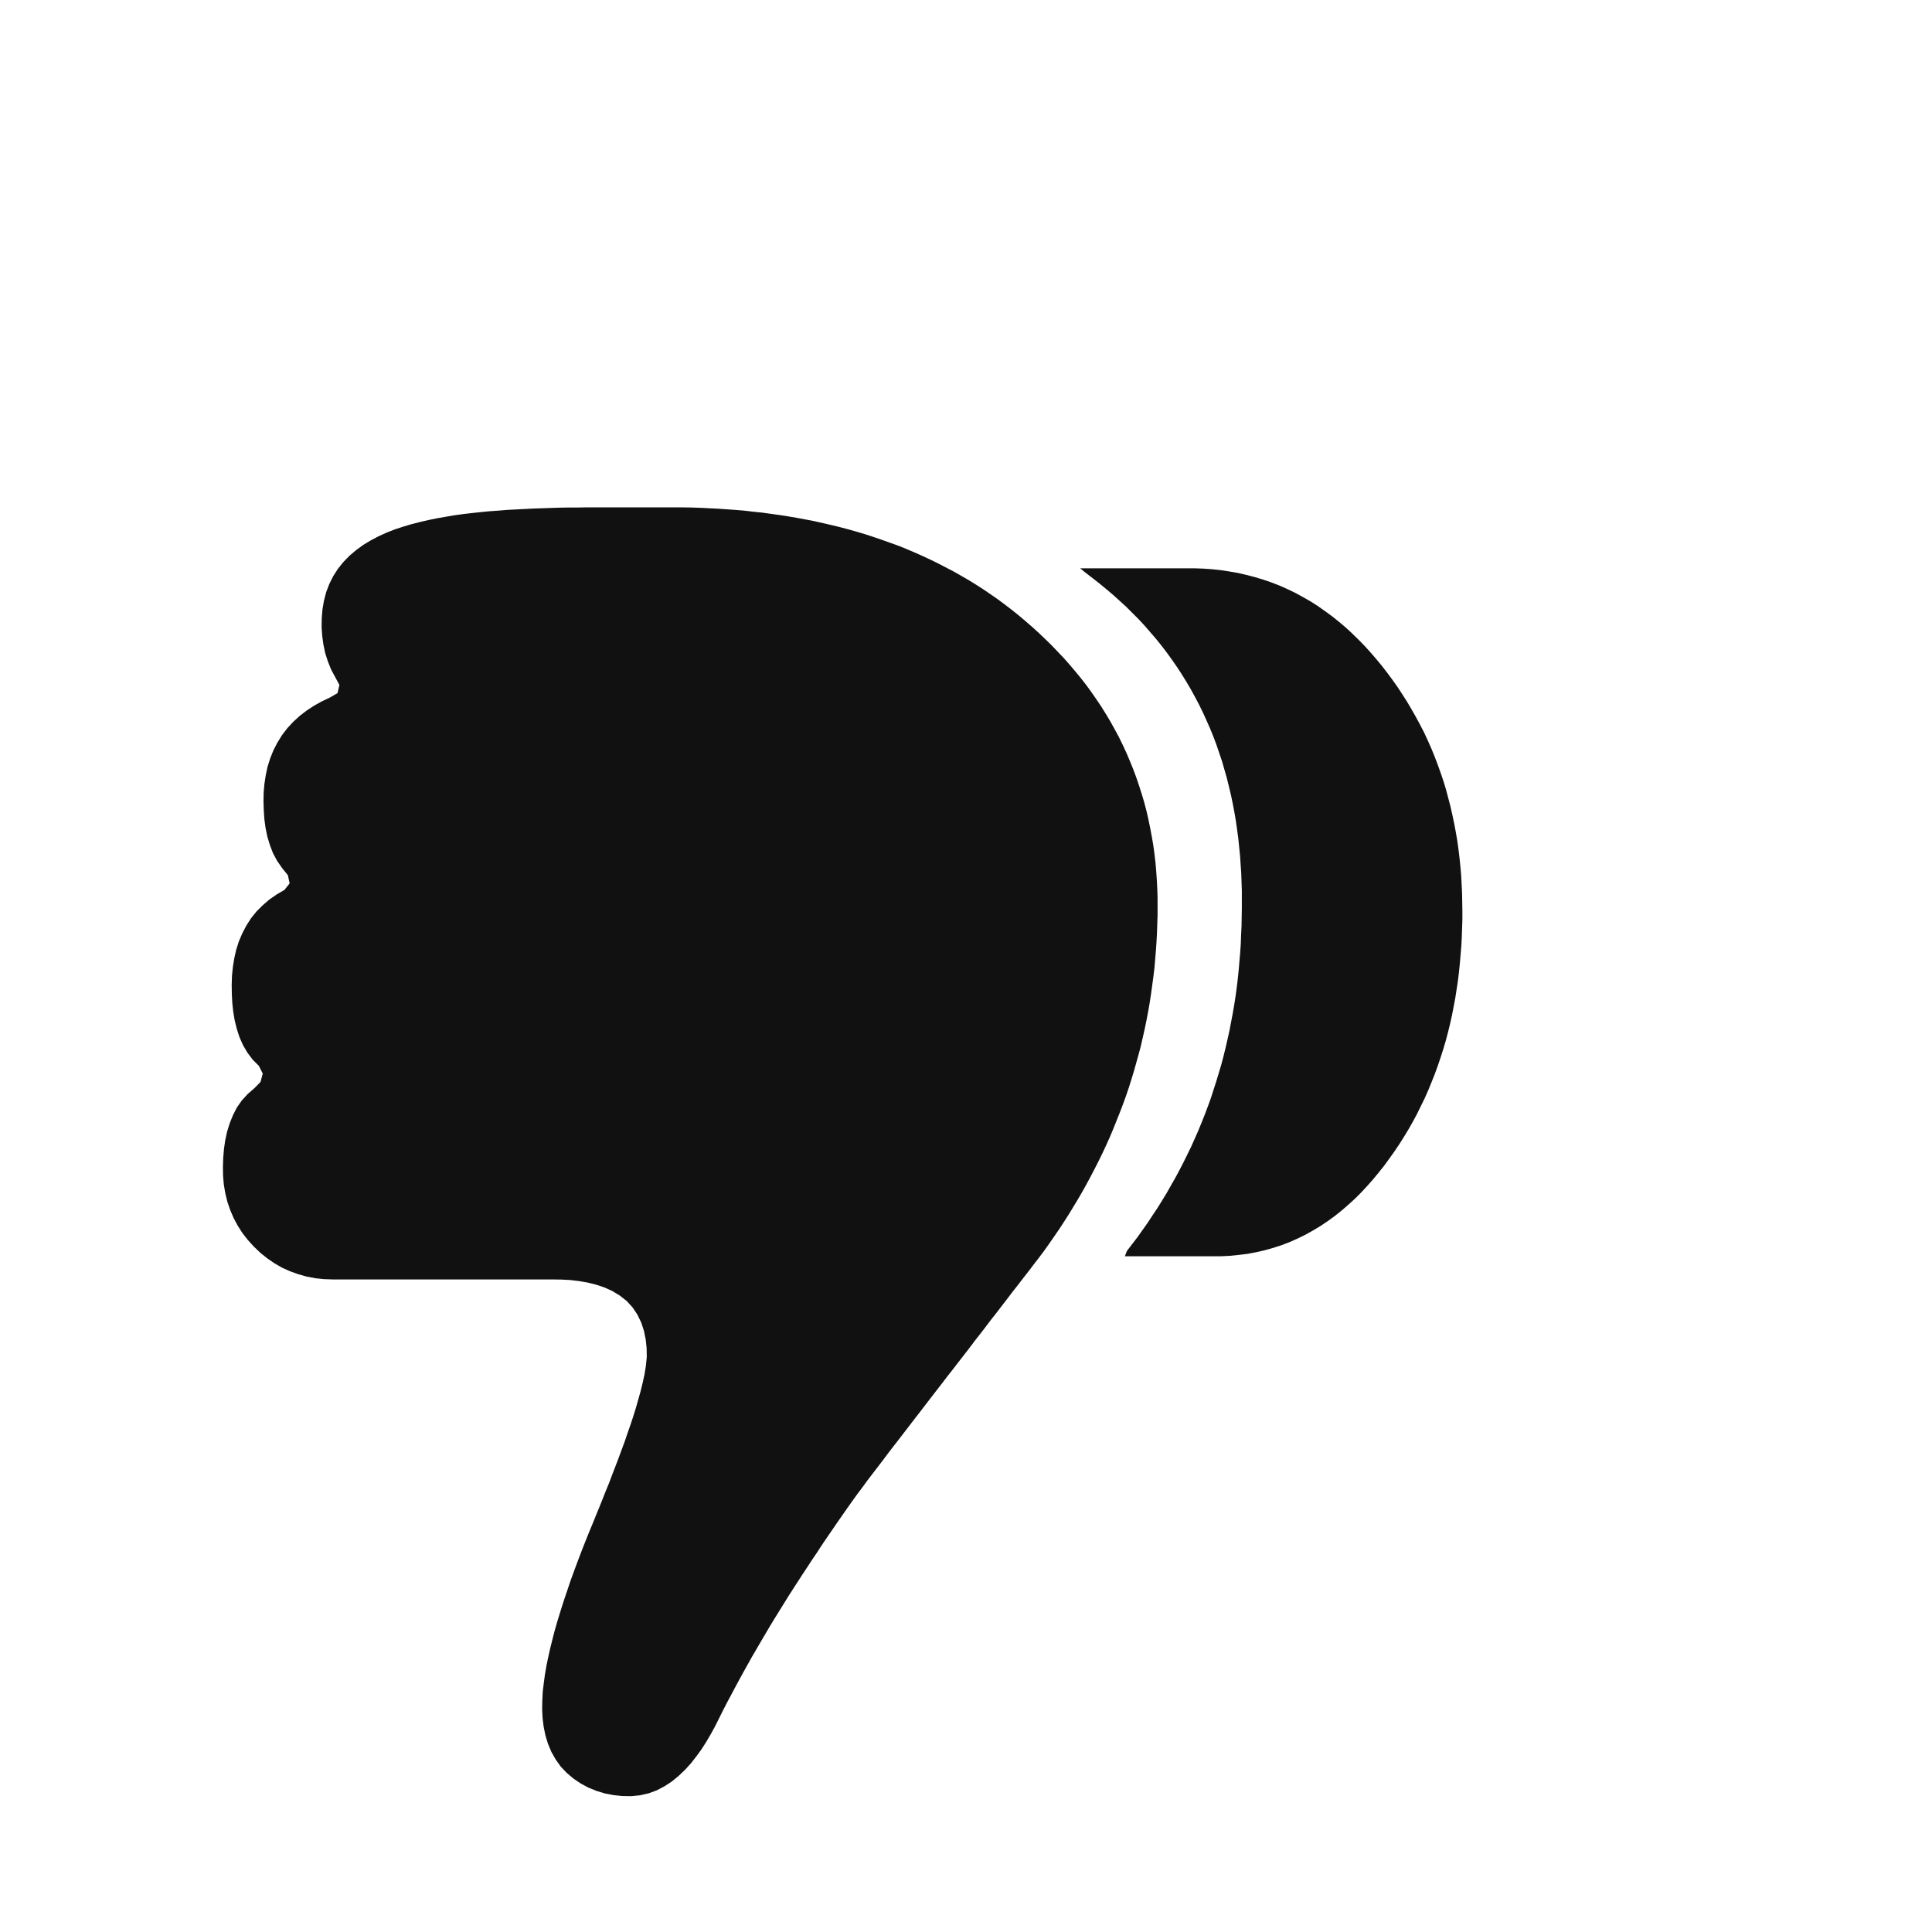
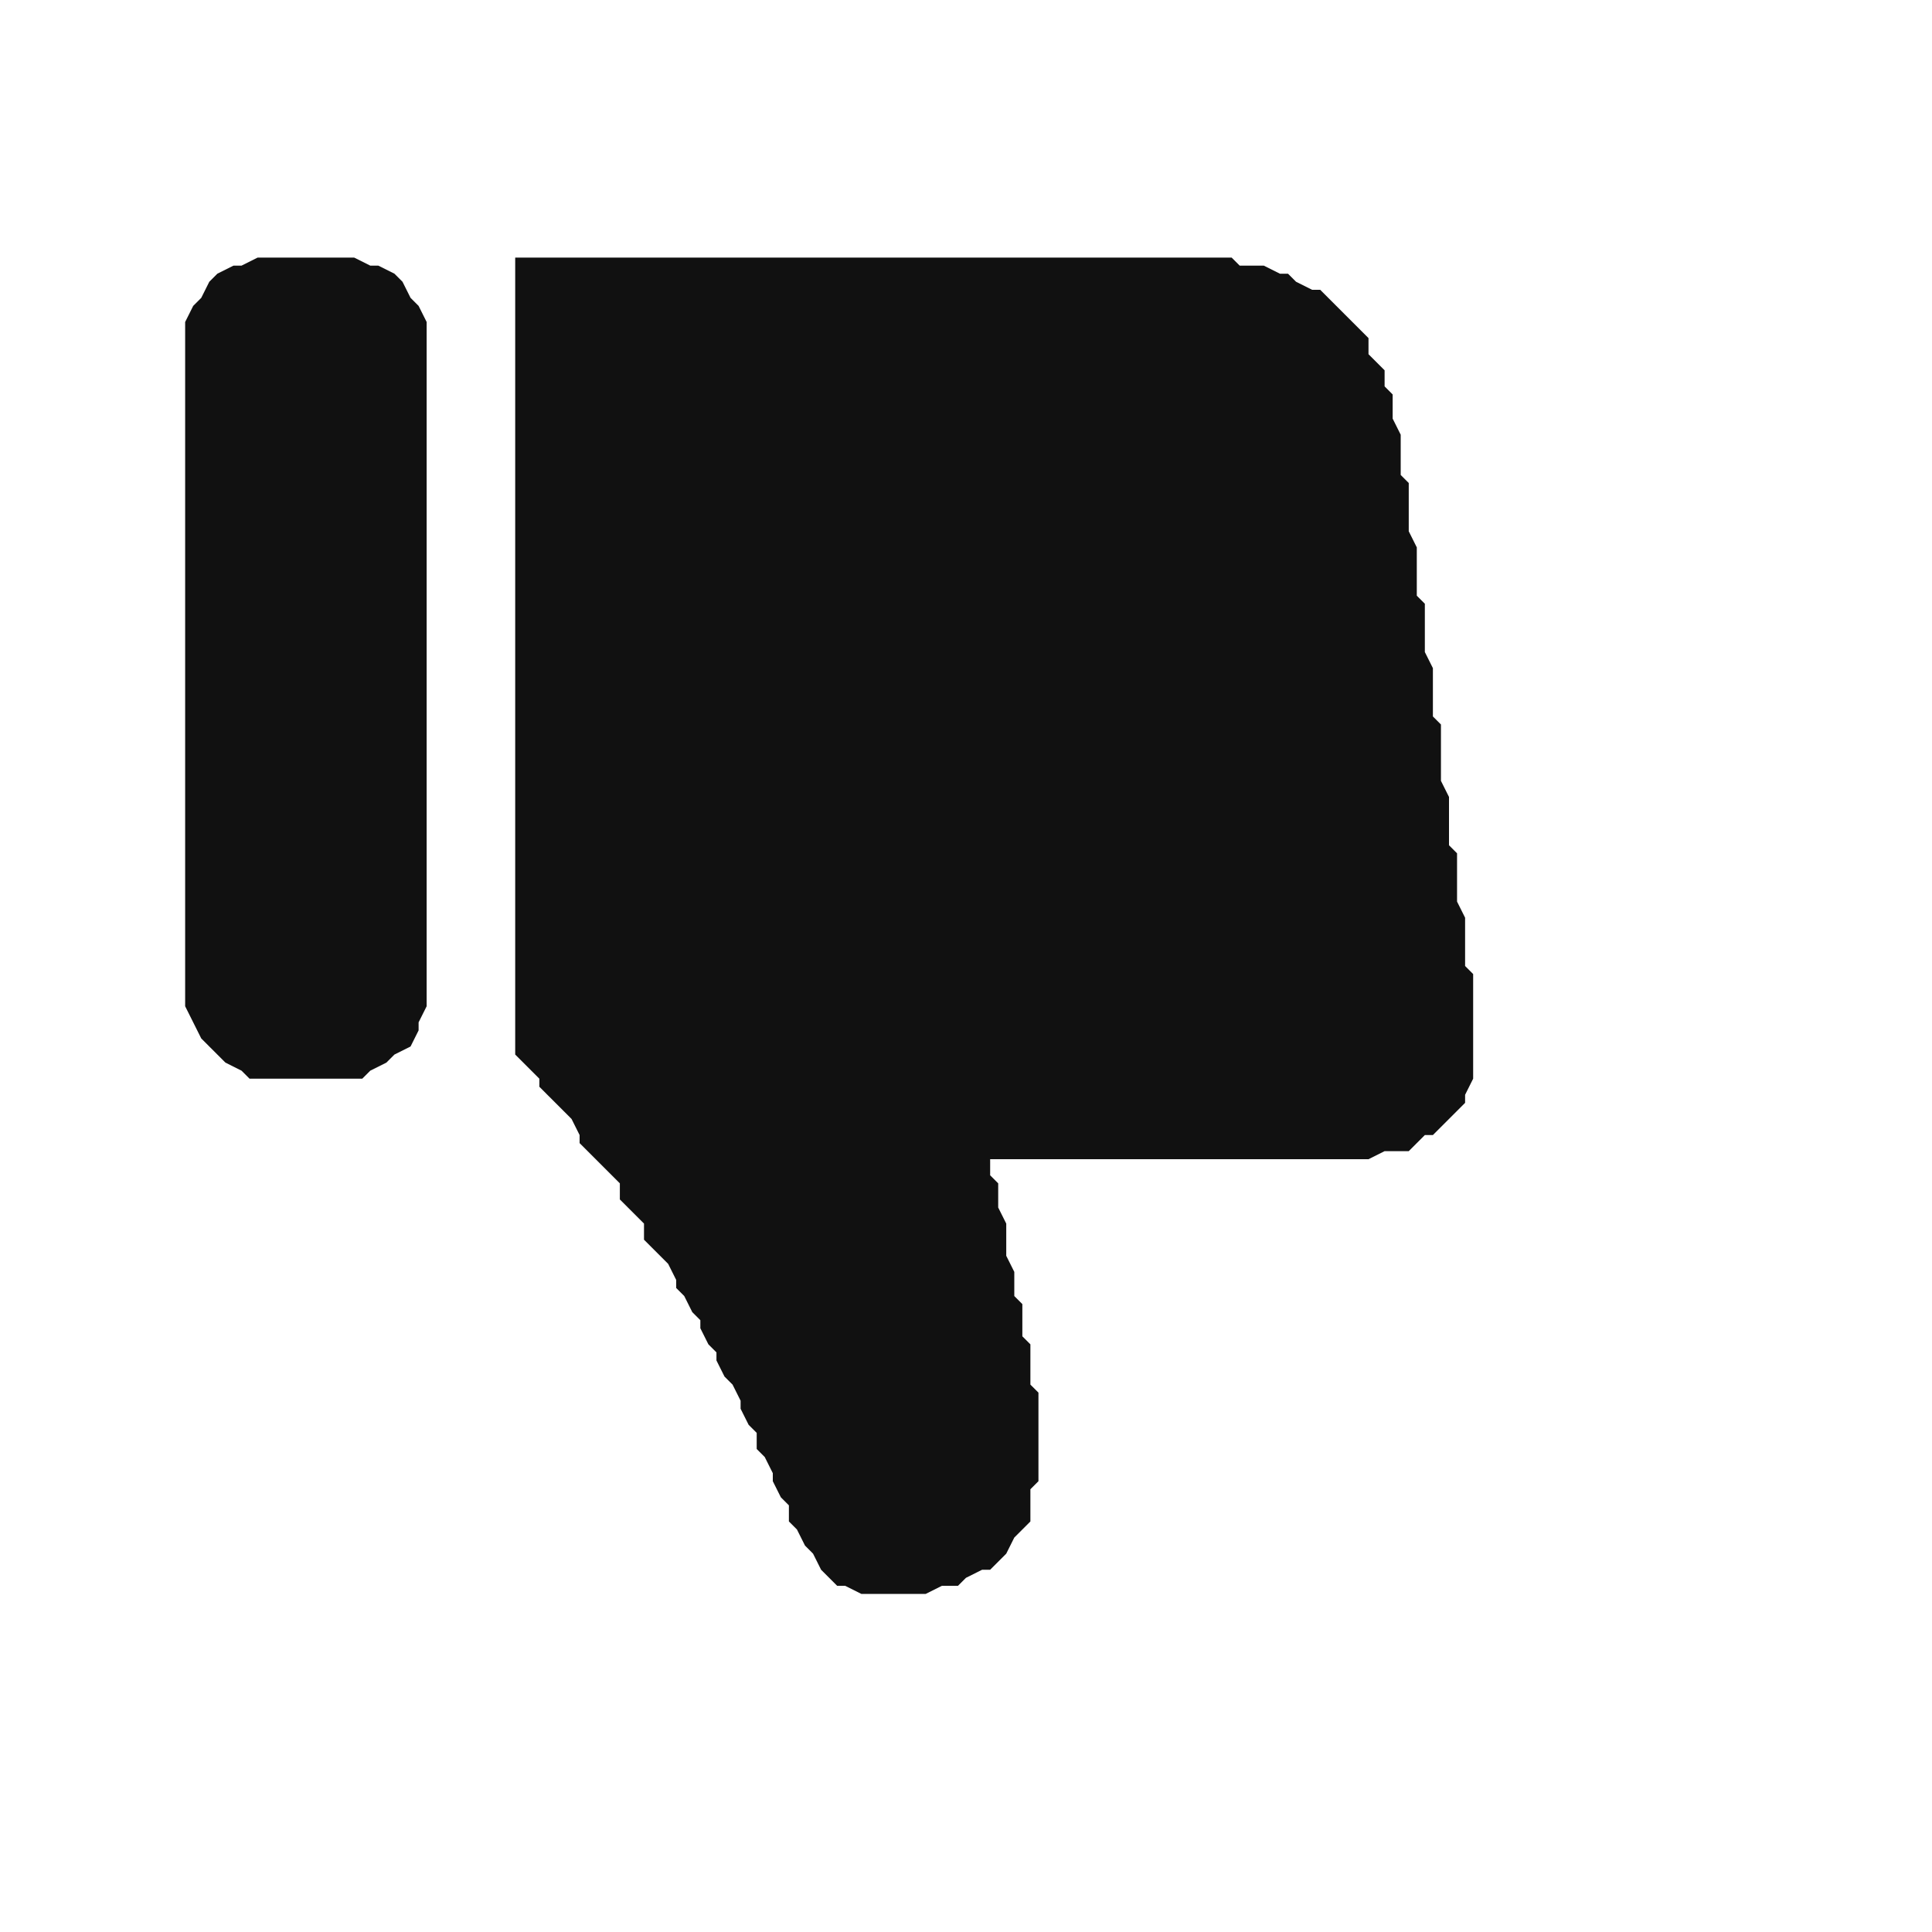
- <svg xmlns="http://www.w3.org/2000/svg" width="22.0" height="22.0" viewBox="0 0 1300.0 1300.0">
-   <path d="M282.8 351.2L288.4 349.9L294.3 348.7L300.0 347.7L305.9 346.7L311.7 345.9L317.7 345.2L323.4 344.6L329.4 344.0L335.3 343.6L341.1 343.1L347.1 342.8L352.9 342.5L358.8 342.2L364.8 342.0L370.6 341.8L376.6 341.6L382.5 341.5L388.3 341.5L394.3 341.4L400.3 341.4L406.2 341.4L412.1 341.4L418.0 341.4L423.9 341.4L429.8 341.4L435.8 341.4L441.7 341.4L447.6 341.4L453.5 341.4L459.4 341.4L465.4 341.5L471.4 341.7L477.3 342.0L483.2 342.3L489.0 342.7L494.8 343.1L500.8 343.6L506.7 344.3L512.6 344.9L518.4 345.7L524.2 346.5L530.0 347.4L535.9 348.4L541.8 349.5L547.6 350.6L553.3 351.9L559.0 353.2L564.8 354.6L570.5 356.1L576.2 357.7L581.9 359.4L587.4 361.2L593.0 363.1L598.6 365.1L604.2 367.1L609.7 369.3L615.1 371.6L620.5 374.0L625.9 376.5L631.2 379.1L636.4 381.8L641.6 384.5L646.7 387.4L651.9 390.4L656.9 393.5L661.9 396.7L666.7 400.0L671.6 403.4L676.3 406.9L681.0 410.5L685.6 414.2L690.1 418.0L694.6 421.9L699.1 426.0L703.4 430.1L707.6 434.2L711.6 438.4L715.7 442.7L719.6 447.1L723.5 451.7L727.2 456.2L730.8 460.8L734.3 465.6L737.7 470.5L741.0 475.4L744.1 480.4L747.1 485.4L750.0 490.6L752.8 495.8L755.4 501.1L757.9 506.5L760.2 511.9L762.4 517.3L764.5 522.9L766.4 528.5L768.2 534.1L769.9 539.8L771.4 545.5L772.7 551.2L773.9 557.0L775.0 562.8L776.0 568.6L776.8 574.5L777.5 580.4L778.0 586.3L778.4 592.1L778.7 598.0L778.9 603.9L778.9 609.9L778.9 615.9L778.7 621.8L778.5 627.7L778.2 633.6L777.8 639.5L777.3 645.4L776.8 651.3L776.1 657.1L775.3 663.0L774.5 668.9L773.6 674.7L772.6 680.5L771.5 686.3L770.3 692.1L769.0 697.9L767.7 703.6L766.2 709.3L764.6 715.0L763.0 720.7L761.3 726.3L759.5 732.0L757.6 737.6L755.6 743.1L753.5 748.6L751.3 754.1L749.1 759.6L746.8 765.1L744.4 770.4L741.9 775.8L739.3 781.1L736.6 786.4L733.9 791.6L731.1 796.8L728.2 802.0L725.3 807.0L722.2 812.1L719.1 817.2L715.9 822.2L712.7 827.1L709.4 831.9L706.0 836.8L702.6 841.6L699.0 846.4L695.6 850.8L692.1 855.4L688.2 860.4L684.9 864.7L681.2 869.4L677.4 874.4L674.0 878.8L670.5 883.4L666.7 888.2L663.0 893.1L659.6 897.5L656.0 902.1L652.4 906.9L648.6 911.8L644.8 916.7L641.1 921.5L637.4 926.2L633.9 930.8L630.4 935.3L626.7 940.1L623.0 944.9L619.4 949.6L615.9 954.1L612.3 958.8L608.6 963.6L605.0 968.3L601.5 972.8L597.8 977.6L594.2 982.4L590.7 987.0L587.3 991.4L583.8 996.0L580.3 1000.8L576.6 1005.7L573.3 1010.3L569.9 1015.1L566.5 1020.0L563.0 1025.0L559.8 1029.7L556.5 1034.5L553.1 1039.5L549.8 1044.6L546.6 1049.3L543.4 1054.2L540.1 1059.2L536.8 1064.3L533.5 1069.4L530.3 1074.4L527.2 1079.4L524.1 1084.4L521.0 1089.4L517.9 1094.5L514.9 1099.6L511.9 1104.7L509.0 1109.7L506.0 1114.8L503.1 1120.0L500.2 1125.2L497.4 1130.3L494.6 1135.5L491.8 1140.8L489.0 1146.0L486.3 1151.3L483.7 1156.5L481.0 1161.9L478.2 1167.0L475.2 1172.1L472.0 1177.1L468.5 1181.9L464.9 1186.5L460.9 1190.9L456.7 1194.9L452.1 1198.7L447.2 1201.9L441.9 1204.7L436.4 1206.7L430.7 1208.0L424.8 1208.6L418.7 1208.5L412.9 1207.9L407.1 1206.8L401.5 1205.1L396.0 1202.9L390.8 1200.1L385.9 1196.8L381.4 1193.0L377.3 1188.7L373.9 1183.9L371.0 1178.8L368.7 1173.3L367.0 1167.7L365.8 1161.8L365.1 1156.1L364.8 1150.1L364.9 1144.3L365.2 1138.3L365.9 1132.5L366.7 1126.6L367.7 1120.8L368.9 1115.0L370.2 1109.2L371.6 1103.6L373.1 1097.7L374.7 1092.1L376.4 1086.5L378.2 1080.7L380.0 1075.2L381.9 1069.6L383.8 1063.9L385.8 1058.4L387.8 1053.0L389.9 1047.4L392.1 1041.7L394.2 1036.4L396.4 1030.9L398.7 1025.4L401.0 1019.7L403.3 1014.1L405.5 1008.6L407.6 1003.3L409.9 997.7L412.0 992.1L414.1 986.7L416.2 981.2L418.3 975.5L420.3 970.1L422.2 964.5L424.2 958.8L426.0 953.4L427.8 947.6L429.4 942.0L431.0 936.3L432.4 930.6L433.7 924.7L434.6 919.1L435.2 913.1L435.1 907.2L434.5 901.4L433.3 895.5L431.5 890.0L428.9 884.6L425.7 879.8L421.7 875.4L417.1 871.8L412.0 868.7L406.7 866.3L401.0 864.4L395.4 863.0L389.5 862.0L383.7 861.3L377.8 861.0L371.7 860.9L365.8 860.9L359.9 860.9L354.0 860.9L348.1 860.9L342.2 860.9L336.3 860.9L330.4 860.9L324.5 860.9L318.5 860.9L312.6 860.9L306.7 860.9L300.8 860.9L294.9 860.9L289.0 860.9L283.1 860.9L277.2 860.9L271.3 860.9L265.4 860.9L259.5 860.9L253.6 860.9L247.7 860.9L241.7 860.9L235.8 860.9L229.9 860.9L224.0 860.9L218.0 860.7L212.2 860.1L206.4 859.0L200.7 857.4L195.1 855.4L189.8 853.0L184.6 850.0L179.8 846.7L175.2 843.0L170.8 838.8L166.8 834.4L163.2 829.8L160.0 824.8L157.2 819.6L154.9 814.2L153.0 808.7L151.6 802.9L150.6 797.1L150.1 791.2L150.0 785.1L150.2 779.0L150.7 773.2L151.5 767.5L152.8 761.5L154.5 756.0L156.7 750.5L159.4 745.2L162.7 740.5L166.7 736.1L171.2 732.2L175.3 728.0L176.8 722.4L174.2 717.2L170.0 713.0L166.4 708.2L163.5 703.2L161.1 697.8L159.3 692.2L157.9 686.5L156.9 680.5L156.3 674.8L156.0 668.9L155.9 662.7L156.1 656.5L156.7 650.6L157.6 645.0L158.9 639.2L160.7 633.5L163.0 628.1L165.7 622.9L168.9 617.9L172.6 613.3L176.7 609.2L181.2 605.3L186.1 601.9L191.4 598.8L194.9 594.4L193.7 588.9L189.9 584.2L186.5 579.3L183.7 574.1L181.6 568.6L179.9 563.0L178.7 557.2L177.9 551.3L177.5 545.5L177.3 539.4L177.4 533.4L177.9 527.6L178.8 521.7L180.0 516.0L181.8 510.3L184.0 504.8L186.7 499.6L189.8 494.6L193.4 489.9L197.4 485.6L201.8 481.6L206.5 478.0L211.4 474.8L216.6 471.9L221.9 469.4L227.1 466.4L228.4 460.9L225.6 455.7L222.8 450.5L220.6 445.0L218.8 439.4L217.6 433.6L216.8 427.8L216.4 421.9L216.5 415.8L217.0 409.9L218.0 404.1L219.5 398.4L221.6 392.9L224.2 387.7L227.4 382.7L231.1 378.1L235.2 373.9L239.7 370.1L244.5 366.6L249.5 363.6L254.8 360.8L260.1 358.4L265.7 356.2L271.2 354.4L276.9 352.7L282.8 351.2ZM984.0 612.9L984.0 618.9L983.8 624.8L983.6 630.7L983.3 636.5L982.8 642.4L982.3 648.3L981.7 654.2L981.0 660.0L980.1 665.9L979.2 671.7L978.1 677.5L977.0 683.2L975.7 689.0L974.3 694.7L972.8 700.4L971.1 706.1L969.3 711.7L967.4 717.3L965.4 722.8L963.2 728.3L961.0 733.7L958.6 739.1L956.0 744.4L953.4 749.7L950.6 754.9L947.7 760.0L944.6 765.1L941.5 770.0L938.2 774.9L934.7 779.8L931.2 784.6L927.5 789.2L923.8 793.7L919.8 798.2L915.8 802.5L911.7 806.6L907.3 810.6L902.8 814.5L898.3 818.1L893.5 821.6L888.6 824.9L883.6 827.9L878.4 830.8L873.1 833.4L867.7 835.8L862.2 837.9L856.6 839.7L850.9 841.3L845.2 842.6L839.4 843.7L833.5 844.4L827.7 845.0L821.8 845.3L815.9 845.3L810.0 845.3L804.1 845.3L798.2 845.3L792.3 845.3L786.4 845.3L780.5 845.3L774.6 845.3L768.7 845.3L762.8 845.3L756.9 845.3L758.3 841.7L761.9 837.0L765.5 832.3L768.9 827.5L772.3 822.7L775.5 817.8L778.8 812.9L781.9 807.9L785.0 802.8L787.9 797.7L790.8 792.6L793.6 787.4L796.3 782.2L798.9 776.9L801.5 771.6L803.9 766.2L806.3 760.8L808.5 755.4L810.7 749.9L812.8 744.3L814.8 738.8L816.6 733.2L818.4 727.6L820.1 722.0L821.8 716.3L823.3 710.6L824.7 704.9L826.0 699.2L827.3 693.4L828.4 687.6L829.5 681.8L830.5 676.0L831.4 670.2L832.2 664.3L832.9 658.5L833.5 652.6L834.0 646.7L834.5 640.9L834.9 635.0L835.1 629.1L835.4 623.2L835.5 617.2L835.6 611.2L835.6 605.2L835.6 599.2L835.4 593.4L835.2 587.5L834.8 581.8L834.4 575.9L833.8 569.9L833.2 564.0L832.4 558.1L831.6 552.4L830.6 546.6L829.5 540.8L828.3 535.0L826.9 529.2L825.5 523.5L823.9 517.9L822.3 512.3L820.4 506.7L818.5 501.1L816.4 495.5L814.2 490.1L811.8 484.7L809.4 479.4L806.8 474.1L804.0 468.8L801.2 463.7L798.2 458.6L795.1 453.6L791.9 448.7L788.5 443.8L785.1 439.1L781.5 434.4L777.8 429.8L773.9 425.3L770.1 420.9L766.1 416.6L761.9 412.4L757.7 408.2L753.3 404.2L749.0 400.3L744.5 396.5L740.0 392.8L735.3 389.1L730.6 385.5L726.8 382.4L732.7 382.4L738.6 382.4L744.5 382.4L750.4 382.4L756.3 382.4L762.2 382.4L768.1 382.4L774.0 382.4L779.9 382.4L785.8 382.4L791.7 382.4L797.6 382.4L803.5 382.4L809.5 382.6L815.3 383.0L821.1 383.6L827.0 384.5L832.8 385.5L838.5 386.8L844.3 388.3L849.9 390.0L855.5 391.9L860.9 394.0L866.3 396.4L871.7 399.0L876.8 401.8L881.9 404.7L886.9 407.9L891.7 411.3L896.5 414.8L901.1 418.5L905.6 422.3L909.9 426.3L914.1 430.4L918.3 434.7L922.2 439.0L926.0 443.4L929.8 448.0L933.5 452.8L937.0 457.5L940.4 462.3L943.6 467.2L946.8 472.2L949.8 477.3L952.7 482.4L955.5 487.6L958.2 492.8L960.7 498.2L963.1 503.6L965.3 509.0L967.4 514.5L969.4 520.1L971.3 525.7L973.0 531.3L974.5 537.0L976.0 542.7L977.3 548.5L978.5 554.2L979.6 560.0L980.6 565.9L981.4 571.7L982.1 577.5L982.7 583.4L983.2 589.3L983.5 595.1L983.8 601.0L983.9 606.9L984.0 612.9Z" fill="#111111" />
+ <svg xmlns="http://www.w3.org/2000/svg" width="22.0" height="22.0" viewBox="0 0 24.0 24.0">
+   <path d="M2.3 19.7L2.3 19.6L2.3 19.4L2.3 19.3L2.3 19.1L2.3 19.0L2.3 18.8L2.3 18.7L2.3 18.5L2.3 18.4L2.3 18.2L2.3 18.1L2.3 17.9L2.3 17.8L2.3 17.6L2.3 17.5L2.3 17.3L2.3 17.2L2.3 17.0L2.3 16.9L2.3 16.7L2.3 16.6L2.3 16.4L2.3 16.3L2.3 16.1L2.3 16.0L2.3 15.8L2.3 15.7L2.3 15.5L2.3 15.4L2.3 15.2L2.3 15.1L2.3 14.9L2.3 14.8L2.3 14.6L2.3 14.5L2.3 14.3L2.3 14.2L2.3 14.0L2.3 13.9L2.3 13.7L2.3 13.6L2.3 13.4L2.3 13.3L2.3 13.1L2.3 13.0L2.3 12.8L2.3 12.7L2.3 12.5L2.3 12.4L2.3 12.2L2.3 12.1L2.3 11.9L2.3 11.8L2.3 11.6L2.3 11.5L2.4 11.3L2.5 11.1L2.6 11.0L2.7 10.9L2.8 10.8L3.0 10.7L3.1 10.6L3.3 10.6L3.4 10.6L3.6 10.6L3.7 10.6L3.9 10.6L4.0 10.6L4.2 10.6L4.3 10.6L4.5 10.6L4.6 10.7L4.8 10.8L4.9 10.9L5.1 11.0L5.2 11.2L5.2 11.3L5.3 11.5L5.3 11.6L5.3 11.8L5.3 11.9L5.3 12.1L5.3 12.2L5.3 12.4L5.3 12.5L5.3 12.7L5.3 12.8L5.3 13.0L5.3 13.1L5.3 13.3L5.3 13.4L5.3 13.6L5.3 13.7L5.3 13.9L5.3 14.0L5.3 14.2L5.3 14.3L5.3 14.5L5.3 14.6L5.3 14.8L5.3 14.9L5.3 15.1L5.3 15.2L5.3 15.4L5.3 15.5L5.3 15.7L5.3 15.8L5.3 16.0L5.3 16.1L5.3 16.3L5.3 16.4L5.3 16.6L5.3 16.7L5.3 16.9L5.3 17.0L5.3 17.2L5.3 17.3L5.3 17.5L5.3 17.6L5.3 17.8L5.3 17.9L5.3 18.1L5.3 18.2L5.3 18.4L5.3 18.5L5.3 18.7L5.3 18.8L5.3 19.0L5.3 19.1L5.3 19.3L5.3 19.4L5.3 19.6L5.3 19.7L5.3 19.9L5.3 20.0L5.2 20.2L5.1 20.3L5.0 20.5L4.9 20.6L4.7 20.7L4.6 20.7L4.4 20.8L4.2 20.8L4.1 20.8L3.9 20.8L3.8 20.8L3.6 20.8L3.5 20.8L3.3 20.8L3.2 20.8L3.0 20.7L2.9 20.7L2.7 20.6L2.6 20.5L2.5 20.3L2.4 20.2L2.3 20.0L2.3 19.9L2.3 19.7ZM6.4 10.9L6.5 10.8L6.6 10.7L6.7 10.6L6.7 10.5L6.8 10.4L6.9 10.3L7.0 10.2L7.1 10.1L7.2 9.9L7.2 9.8L7.3 9.7L7.4 9.6L7.5 9.5L7.6 9.4L7.7 9.3L7.7 9.1L7.8 9.0L7.9 8.9L8.0 8.8L8.0 8.6L8.1 8.5L8.2 8.4L8.3 8.3L8.4 8.1L8.4 8.0L8.5 7.9L8.6 7.7L8.7 7.6L8.7 7.5L8.8 7.3L8.9 7.2L8.9 7.1L9.0 6.9L9.1 6.8L9.2 6.6L9.2 6.5L9.3 6.3L9.4 6.2L9.4 6.0L9.5 5.9L9.6 5.7L9.6 5.6L9.7 5.4L9.8 5.3L9.8 5.1L9.9 5.0L10.0 4.8L10.1 4.7L10.2 4.5L10.3 4.4L10.4 4.3L10.5 4.3L10.7 4.2L10.8 4.2L11.0 4.2L11.2 4.2L11.4 4.2L11.5 4.2L11.7 4.3L11.9 4.3L12.0 4.4L12.2 4.5L12.3 4.5L12.4 4.6L12.5 4.7L12.6 4.9L12.7 5.0L12.8 5.1L12.8 5.3L12.8 5.5L12.9 5.6L12.9 5.8L12.9 6.0L12.9 6.1L12.9 6.3L12.9 6.4L12.9 6.5L12.9 6.7L12.8 6.8L12.8 7.0L12.8 7.1L12.8 7.3L12.7 7.4L12.7 7.6L12.7 7.8L12.6 7.9L12.6 8.1L12.6 8.2L12.5 8.4L12.5 8.5L12.5 8.7L12.5 8.8L12.4 9.0L12.4 9.1L12.4 9.3L12.3 9.4L12.3 9.6L12.4 9.6L12.6 9.6L12.7 9.6L12.9 9.6L13.0 9.6L13.2 9.6L13.3 9.6L13.5 9.6L13.6 9.6L13.8 9.6L13.9 9.6L14.1 9.6L14.2 9.6L14.4 9.6L14.5 9.6L14.7 9.6L14.8 9.6L15.0 9.6L15.1 9.6L15.3 9.6L15.4 9.6L15.6 9.6L15.7 9.6L15.9 9.6L16.0 9.6L16.1 9.6L16.3 9.6L16.4 9.6L16.6 9.6L16.8 9.6L17.0 9.6L17.2 9.7L17.3 9.7L17.5 9.7L17.6 9.8L17.7 9.9L17.8 9.9L17.9 10.0L18.0 10.1L18.1 10.2L18.2 10.3L18.2 10.4L18.3 10.6L18.3 10.7L18.3 10.9L18.3 11.0L18.3 11.2L18.3 11.4L18.3 11.6L18.3 11.7L18.3 11.9L18.2 12.0L18.2 12.2L18.2 12.3L18.2 12.5L18.2 12.6L18.1 12.8L18.1 12.9L18.1 13.1L18.1 13.2L18.1 13.4L18.0 13.5L18.0 13.7L18.0 13.8L18.0 14.0L18.0 14.1L17.9 14.3L17.9 14.4L17.9 14.5L17.9 14.7L17.9 14.8L17.9 15.0L17.8 15.1L17.8 15.3L17.8 15.4L17.8 15.6L17.8 15.7L17.7 15.9L17.7 16.0L17.7 16.2L17.7 16.3L17.7 16.5L17.6 16.6L17.6 16.8L17.6 16.9L17.6 17.1L17.6 17.2L17.5 17.4L17.5 17.5L17.5 17.7L17.5 17.8L17.5 18.0L17.4 18.1L17.4 18.3L17.4 18.4L17.4 18.6L17.3 18.8L17.3 18.9L17.3 19.1L17.2 19.2L17.2 19.4L17.1 19.5L17.0 19.6L17.0 19.8L16.9 19.9L16.8 20.0L16.7 20.1L16.6 20.2L16.5 20.3L16.4 20.4L16.3 20.4L16.1 20.5L16.0 20.6L15.9 20.6L15.7 20.7L15.6 20.7L15.4 20.7L15.3 20.8L15.1 20.8L14.9 20.8L14.8 20.8L14.6 20.8L14.5 20.8L14.3 20.8L14.2 20.8L14.0 20.8L13.9 20.8L13.7 20.8L13.6 20.8L13.4 20.8L13.3 20.8L13.1 20.8L13.0 20.8L12.8 20.8L12.7 20.8L12.5 20.8L12.4 20.8L12.2 20.8L12.1 20.8L11.9 20.8L11.8 20.8L11.6 20.8L11.5 20.8L11.3 20.8L11.2 20.8L11.0 20.8L10.9 20.8L10.7 20.8L10.6 20.8L10.4 20.8L10.3 20.8L10.1 20.8L10.0 20.8L9.8 20.8L9.7 20.8L9.5 20.8L9.4 20.8L9.2 20.8L9.1 20.8L8.9 20.8L8.8 20.8L8.6 20.8L8.5 20.8L8.3 20.8L8.2 20.8L8.0 20.8L7.9 20.8L7.7 20.8L7.6 20.8L7.4 20.8L7.3 20.8L7.1 20.8L7.0 20.8L6.8 20.8L6.7 20.8L6.5 20.8L6.4 20.8L6.4 20.6L6.4 20.5L6.4 20.3L6.4 20.2L6.4 20.0L6.4 19.9L6.4 19.7L6.4 19.6L6.4 19.4L6.4 19.3L6.4 19.1L6.4 19.0L6.4 18.8L6.4 18.7L6.4 18.5L6.4 18.4L6.4 18.2L6.4 18.1L6.4 17.9L6.4 17.8L6.4 17.6L6.4 17.5L6.4 17.3L6.4 17.2L6.4 17.0L6.4 16.9L6.4 16.7L6.4 16.6L6.4 16.4L6.4 16.3L6.4 16.1L6.4 16.0L6.4 15.8L6.4 15.7L6.4 15.5L6.4 15.4L6.4 15.2L6.4 15.1L6.4 14.9L6.4 14.8L6.4 14.6L6.4 14.5L6.4 14.3L6.4 14.2L6.4 14.0L6.4 13.9L6.4 13.7L6.4 13.6L6.4 13.4L6.4 13.3L6.4 13.1L6.4 13.0L6.4 12.8L6.4 12.7L6.4 12.5L6.4 12.4L6.4 12.2L6.4 12.1L6.4 11.9L6.4 11.8L6.4 11.6L6.4 11.5L6.4 11.3L6.4 11.2L6.4 11.0L6.4 10.9Z" transform="matrix(1.0 0.0 -0.0 -1.0 0.0 24.0)" fill="#111111" />
</svg>
